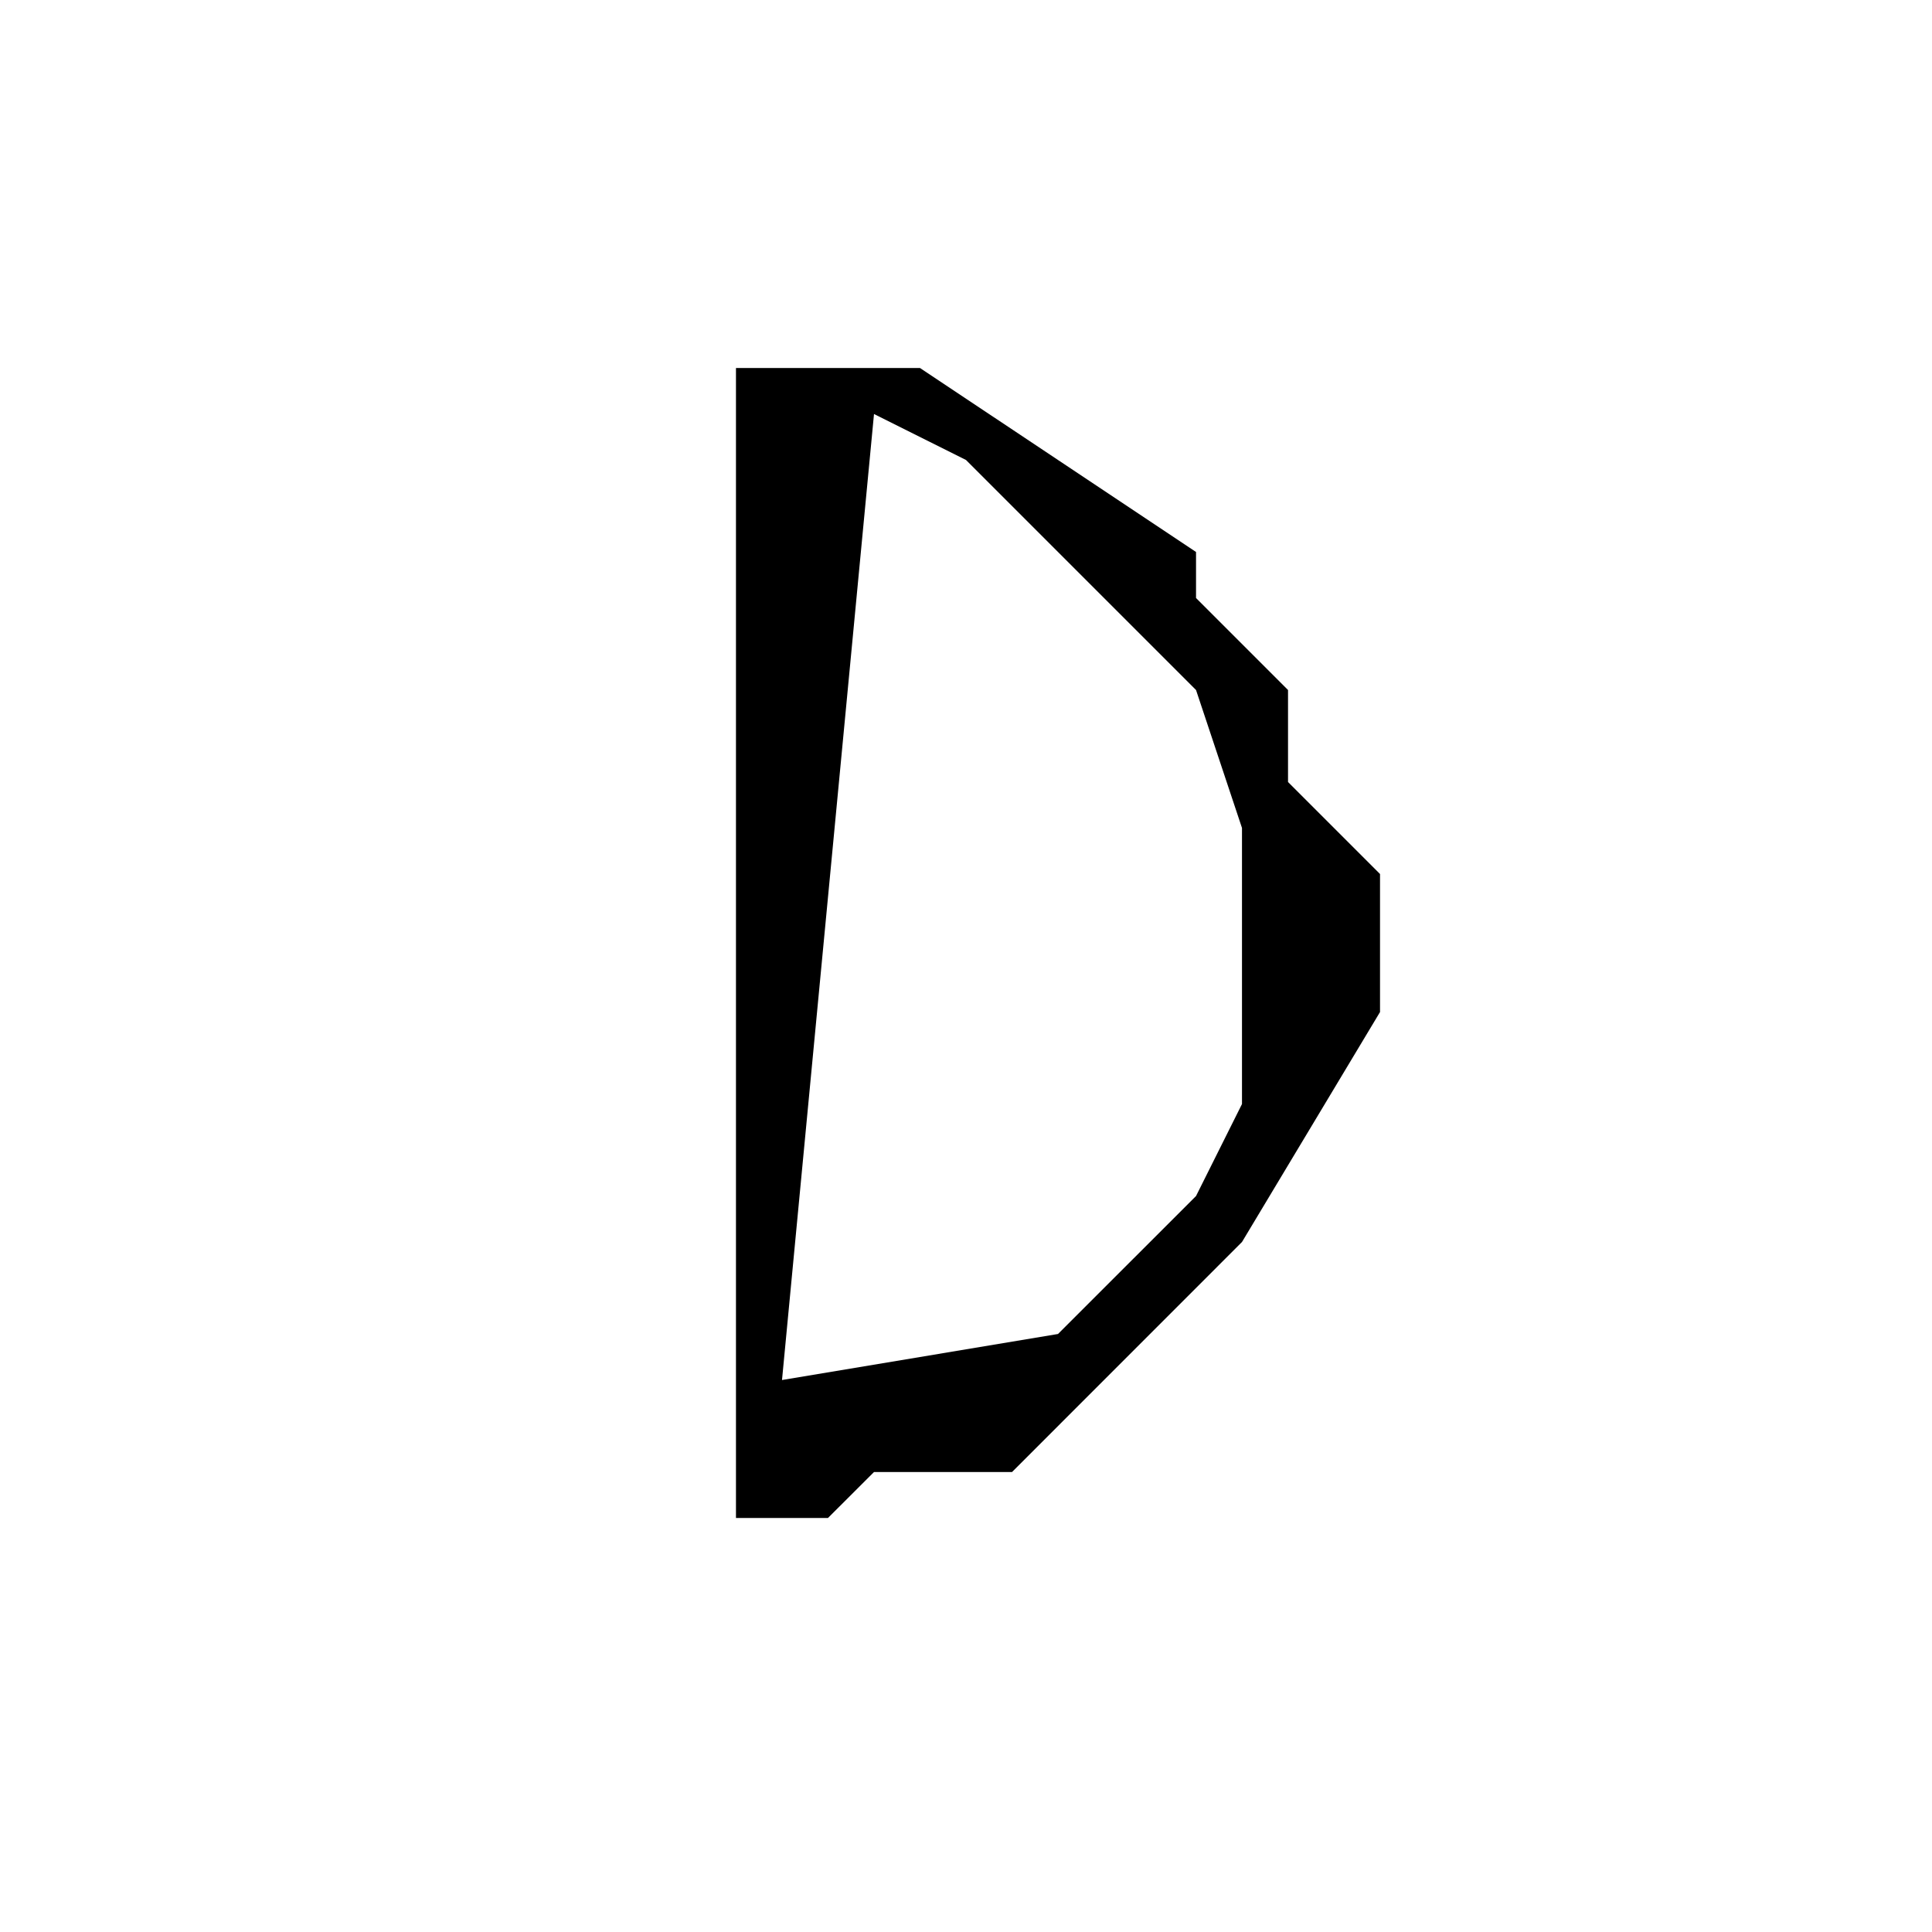
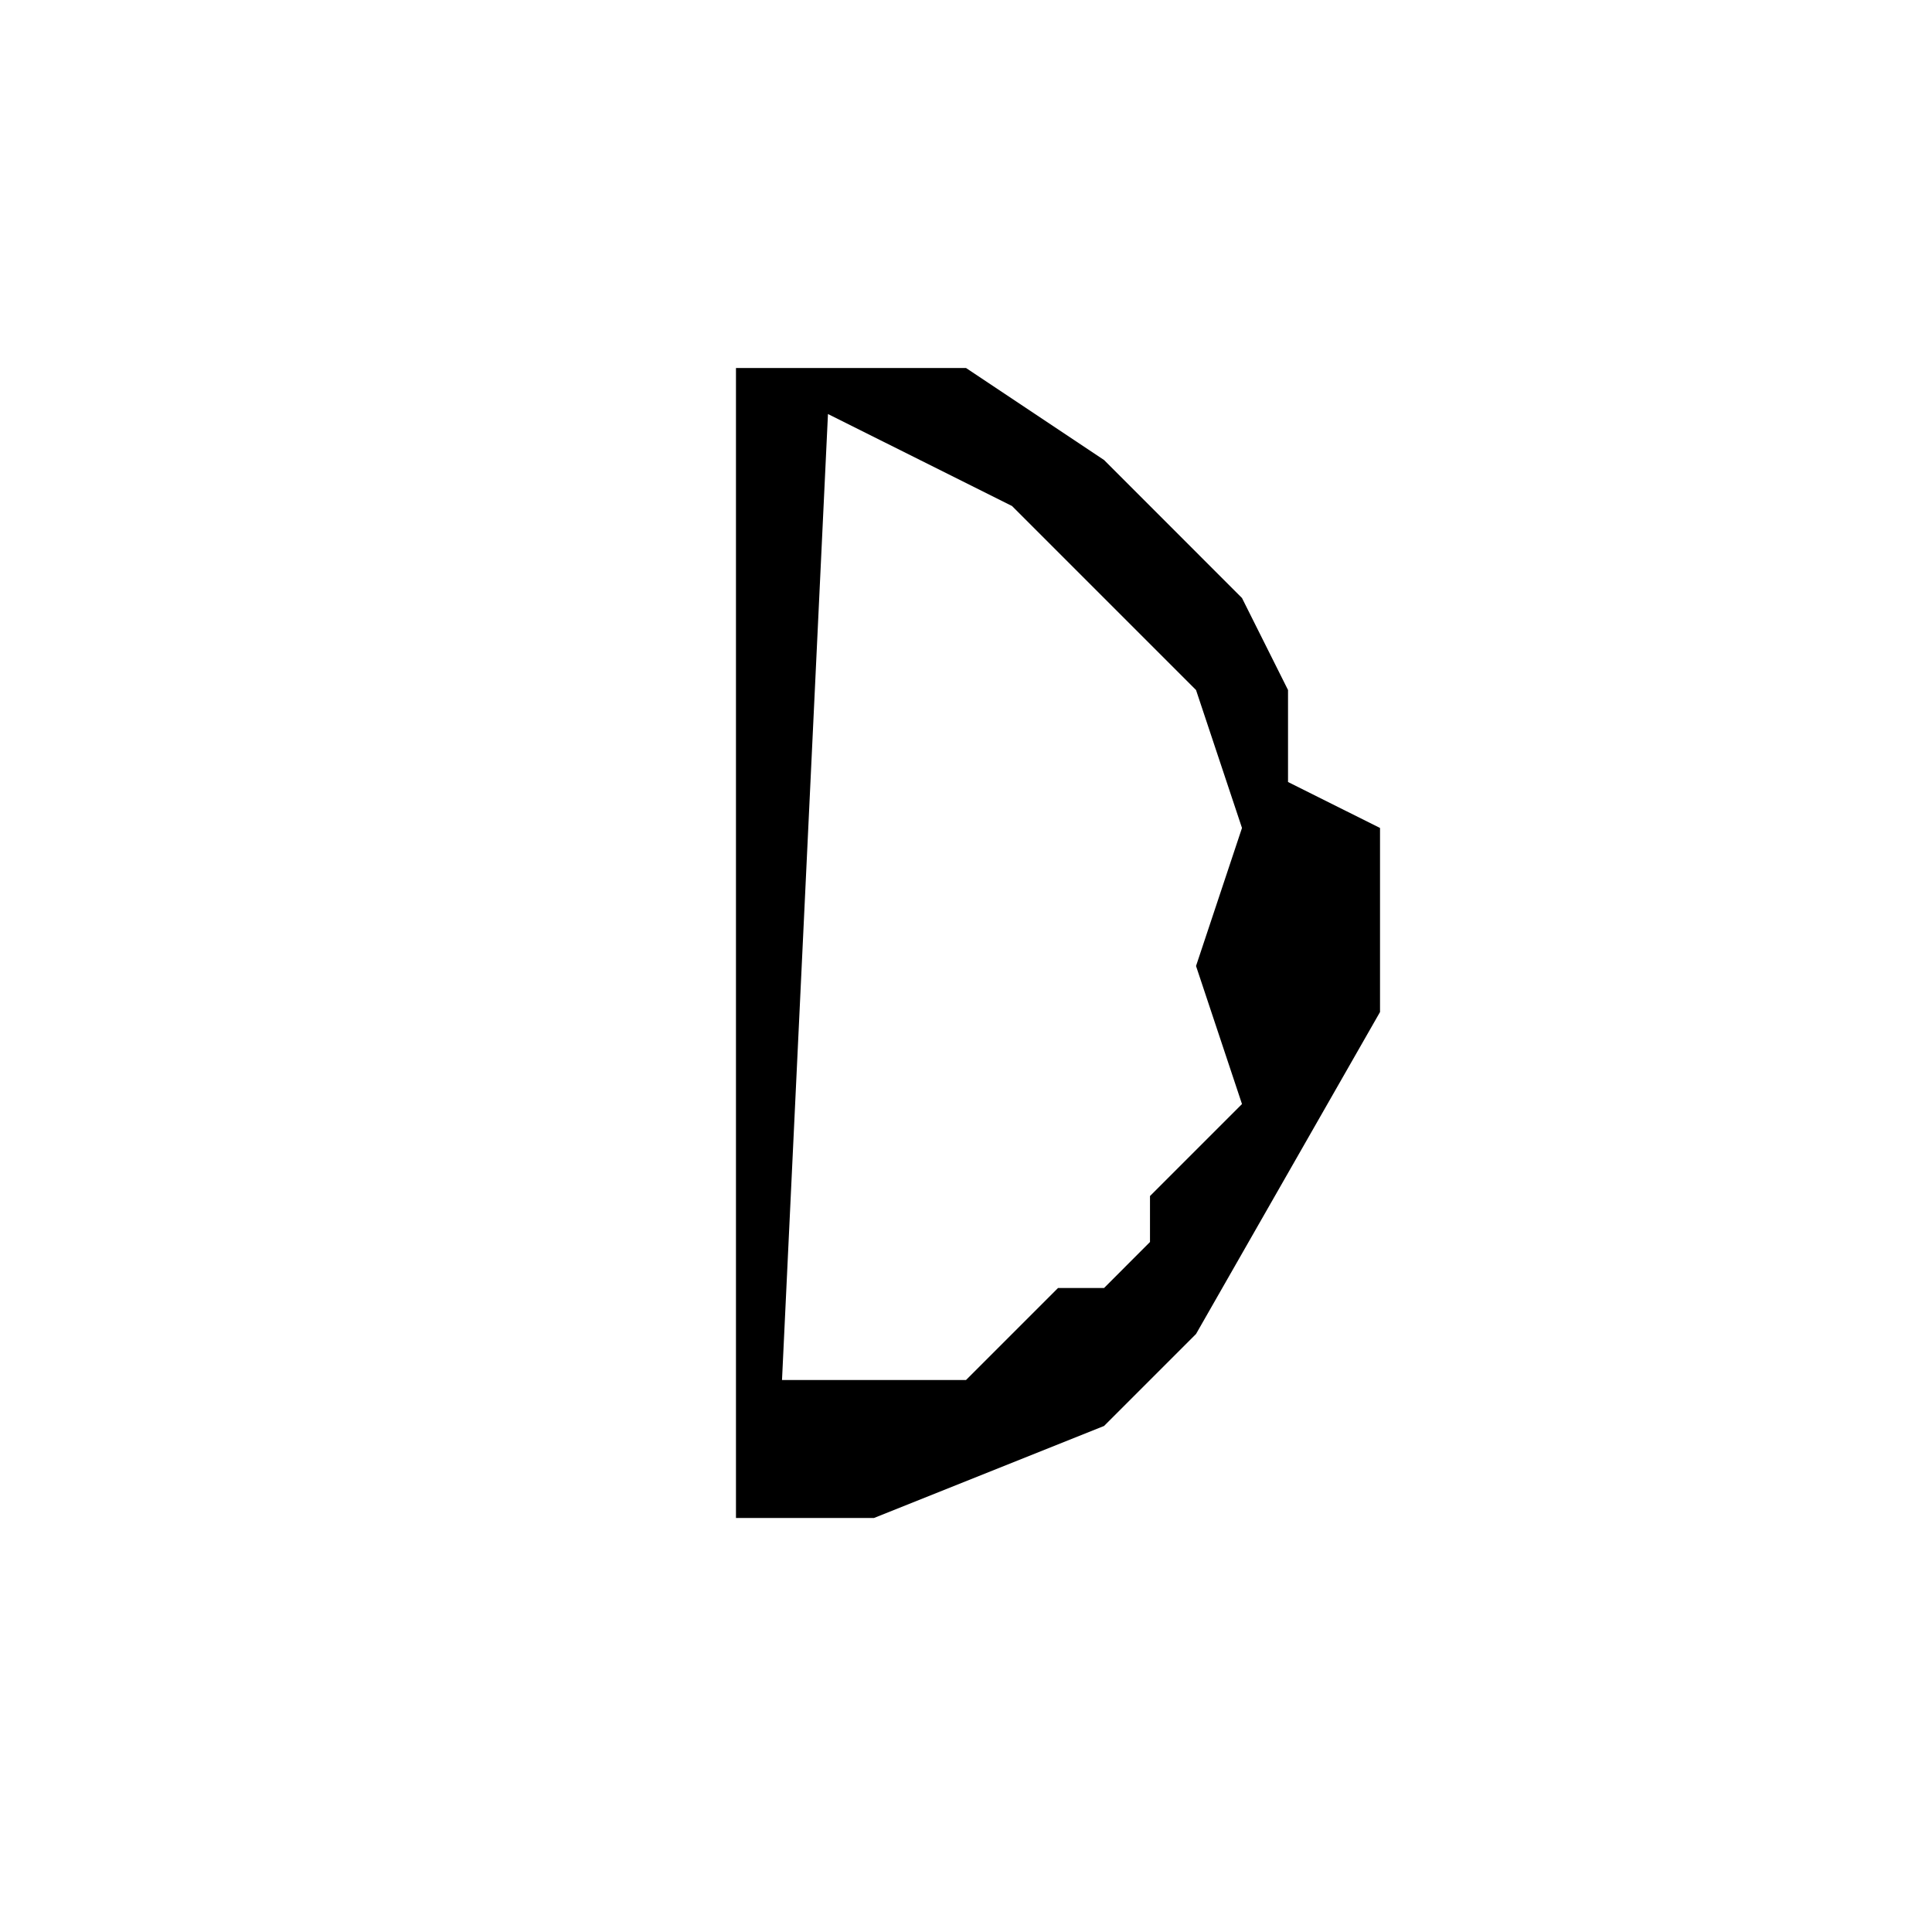
<svg xmlns="http://www.w3.org/2000/svg" viewBox="0 0 256 256" width="256" height="256">
-   <path d="M 121.9,48.76 L 97.52,48.76 L 97.52,201.14 L 109.71,201.14 L 115.81,195.05 L 134.1,195.05 L 164.57,164.57 L 182.86,134.1 L 182.86,115.81 L 170.67,103.62 L 170.67,91.43 L 158.48,79.24 L 158.48,73.14 Z M 115.81,54.86 L 128.0,60.95 L 158.48,91.43 L 164.57,109.71 L 164.57,146.29 L 158.48,158.48 L 140.19,176.76 L 103.62,182.86 Z" fill="currentColor" fill-rule="evenodd" />
+   <path d="M 97.52,48.76 L 97.52,201.14 L 115.81,201.14 L 146.29,188.95 L 158.48,176.76 L 182.86,134.1 L 182.86,109.71 L 170.67,103.62 L 170.67,91.43 L 164.57,79.24 L 146.29,60.95 L 128.0,48.76 Z M 109.71,54.86 L 134.1,67.05 L 158.48,91.43 L 164.57,109.71 L 158.48,128.0 L 164.57,146.29 L 152.38,158.48 L 152.38,164.57 L 146.29,170.67 L 140.19,170.67 L 128.0,182.86 L 103.62,182.86 Z" fill="currentColor" fill-rule="evenodd" />
</svg>
